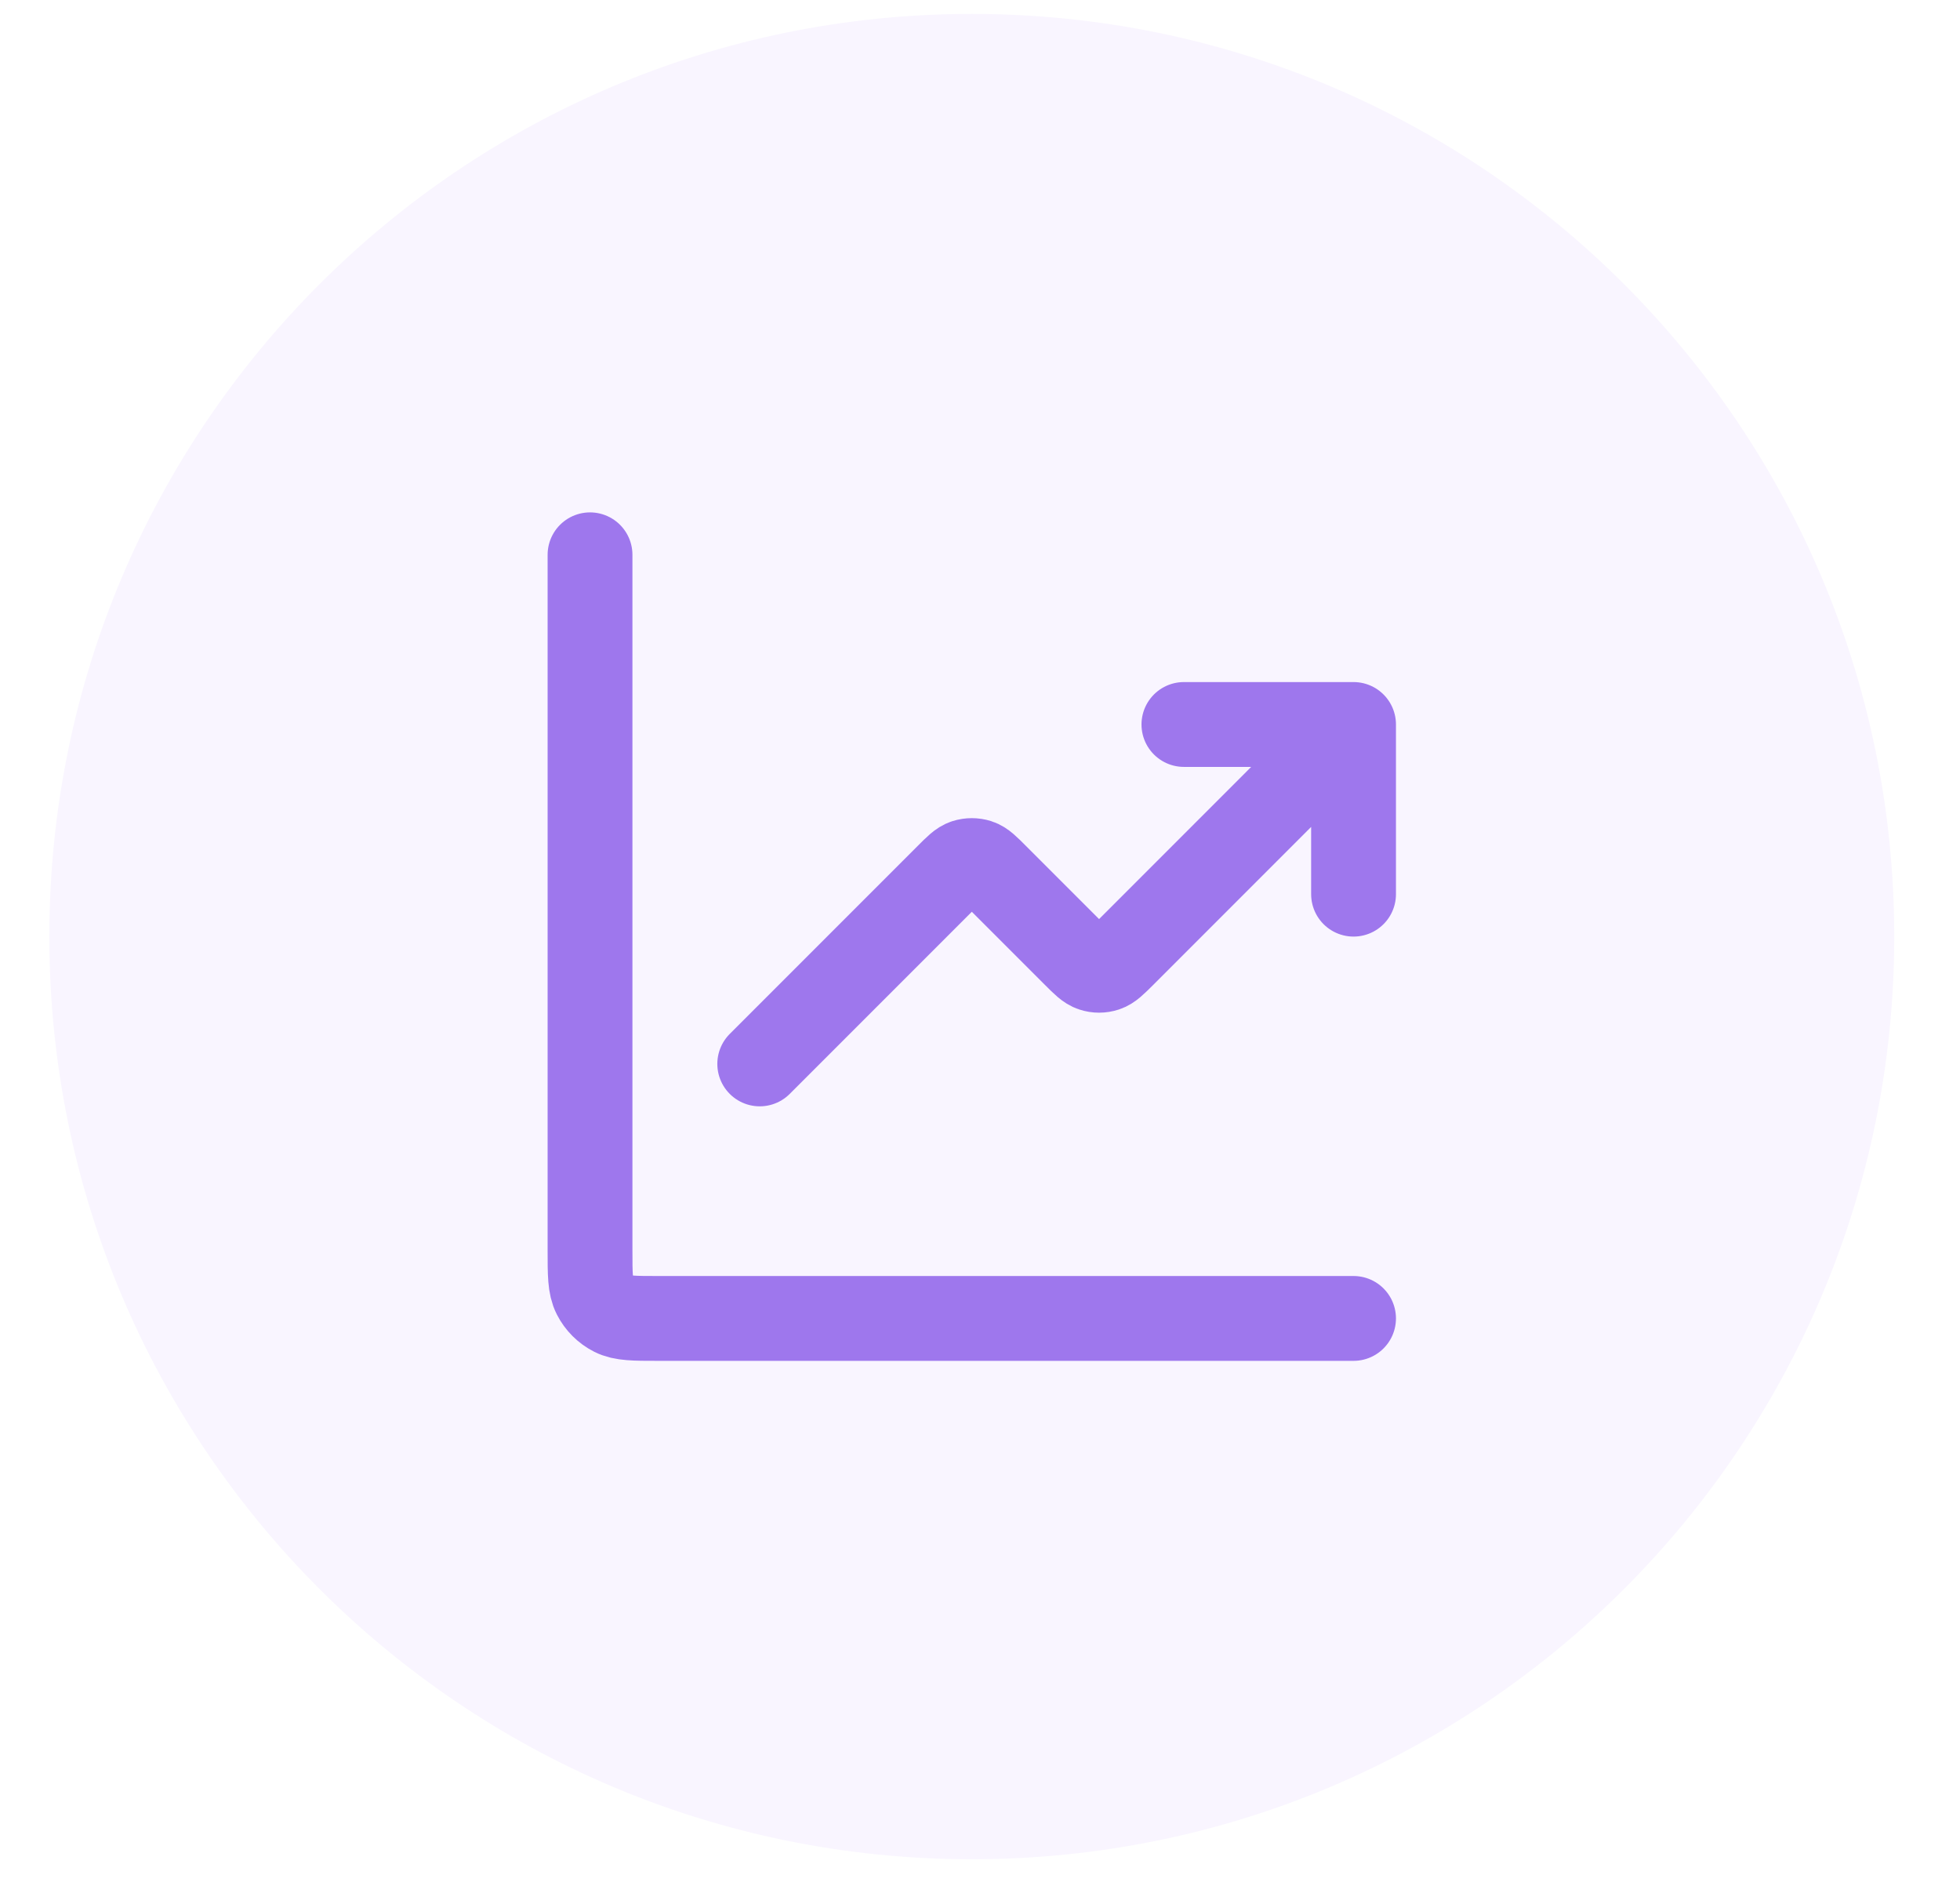
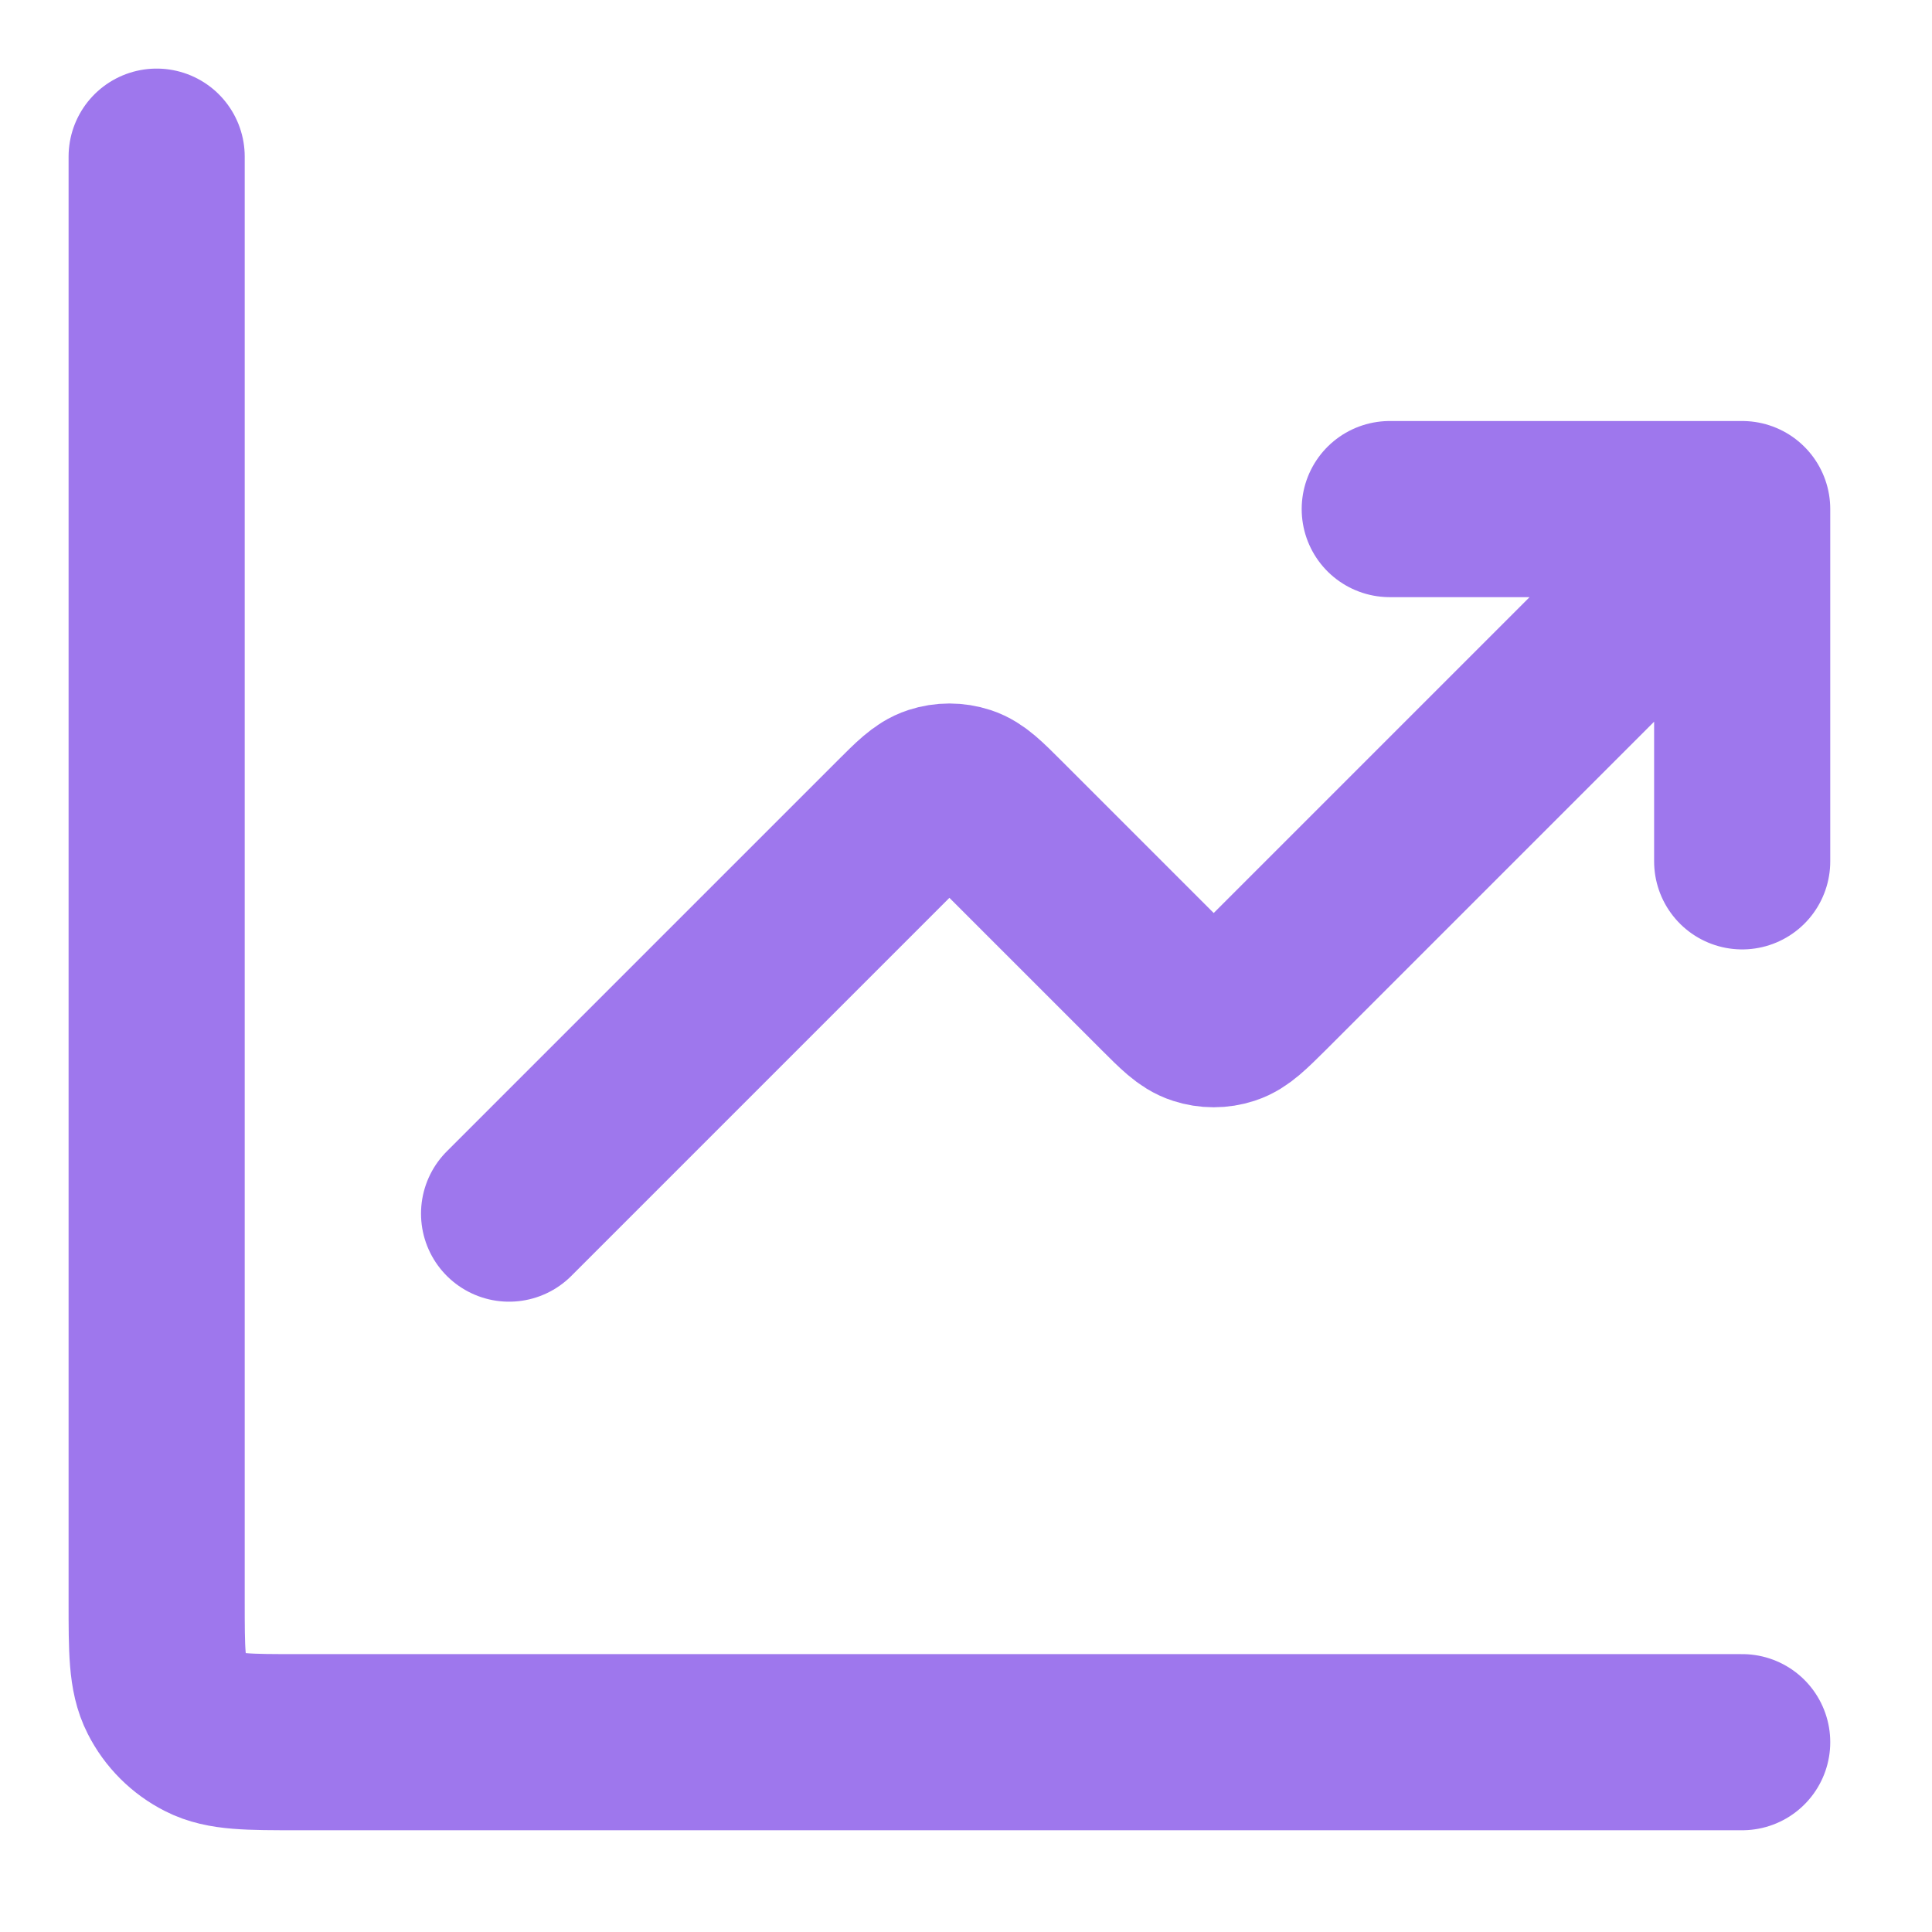
- <svg xmlns="http://www.w3.org/2000/svg" width="29" height="28" viewBox="0 0 29 28" fill="none">
-   <rect x="0.73" y="0.206" width="27.297" height="27.297" rx="13.649" fill="#F9F5FF" />
-   <path d="M20.027 19.503H9.735C9.383 19.503 9.207 19.503 9.073 19.435C8.955 19.375 8.859 19.279 8.799 19.161C8.73 19.026 8.73 18.851 8.73 18.499V8.207M20.027 10.717L16.617 14.128C16.492 14.252 16.43 14.314 16.359 14.337C16.296 14.358 16.228 14.358 16.165 14.337C16.093 14.314 16.031 14.252 15.907 14.128L14.734 12.955C14.61 12.831 14.548 12.768 14.476 12.745C14.413 12.725 14.345 12.725 14.282 12.745C14.21 12.768 14.148 12.831 14.024 12.955L11.241 15.738M20.027 10.717H17.517M20.027 10.717V13.227" stroke="#9E77ED" stroke-width="1.255" stroke-linecap="round" stroke-linejoin="round" />
+ <svg xmlns="http://www.w3.org/2000/svg" width="12" height="12" viewBox="0 0 12 12" fill="none">
+   <path d="M10.821 10.821H1.849C1.542 10.821 1.389 10.821 1.272 10.761C1.169 10.709 1.085 10.625 1.033 10.522C0.973 10.405 0.973 10.252 0.973 9.945V0.973M10.821 3.162L7.848 6.135C7.739 6.243 7.685 6.297 7.623 6.317C7.568 6.335 7.509 6.335 7.454 6.317C7.391 6.297 7.337 6.243 7.229 6.135L6.206 5.112C6.098 5.004 6.044 4.95 5.982 4.93C5.927 4.912 5.867 4.912 5.812 4.93C5.75 4.95 5.696 5.004 5.588 5.112L3.162 7.538M10.821 3.162H8.632M10.821 3.162V5.35" stroke="#9E77ED" stroke-width="1.094" stroke-linecap="round" stroke-linejoin="round" />
</svg>
